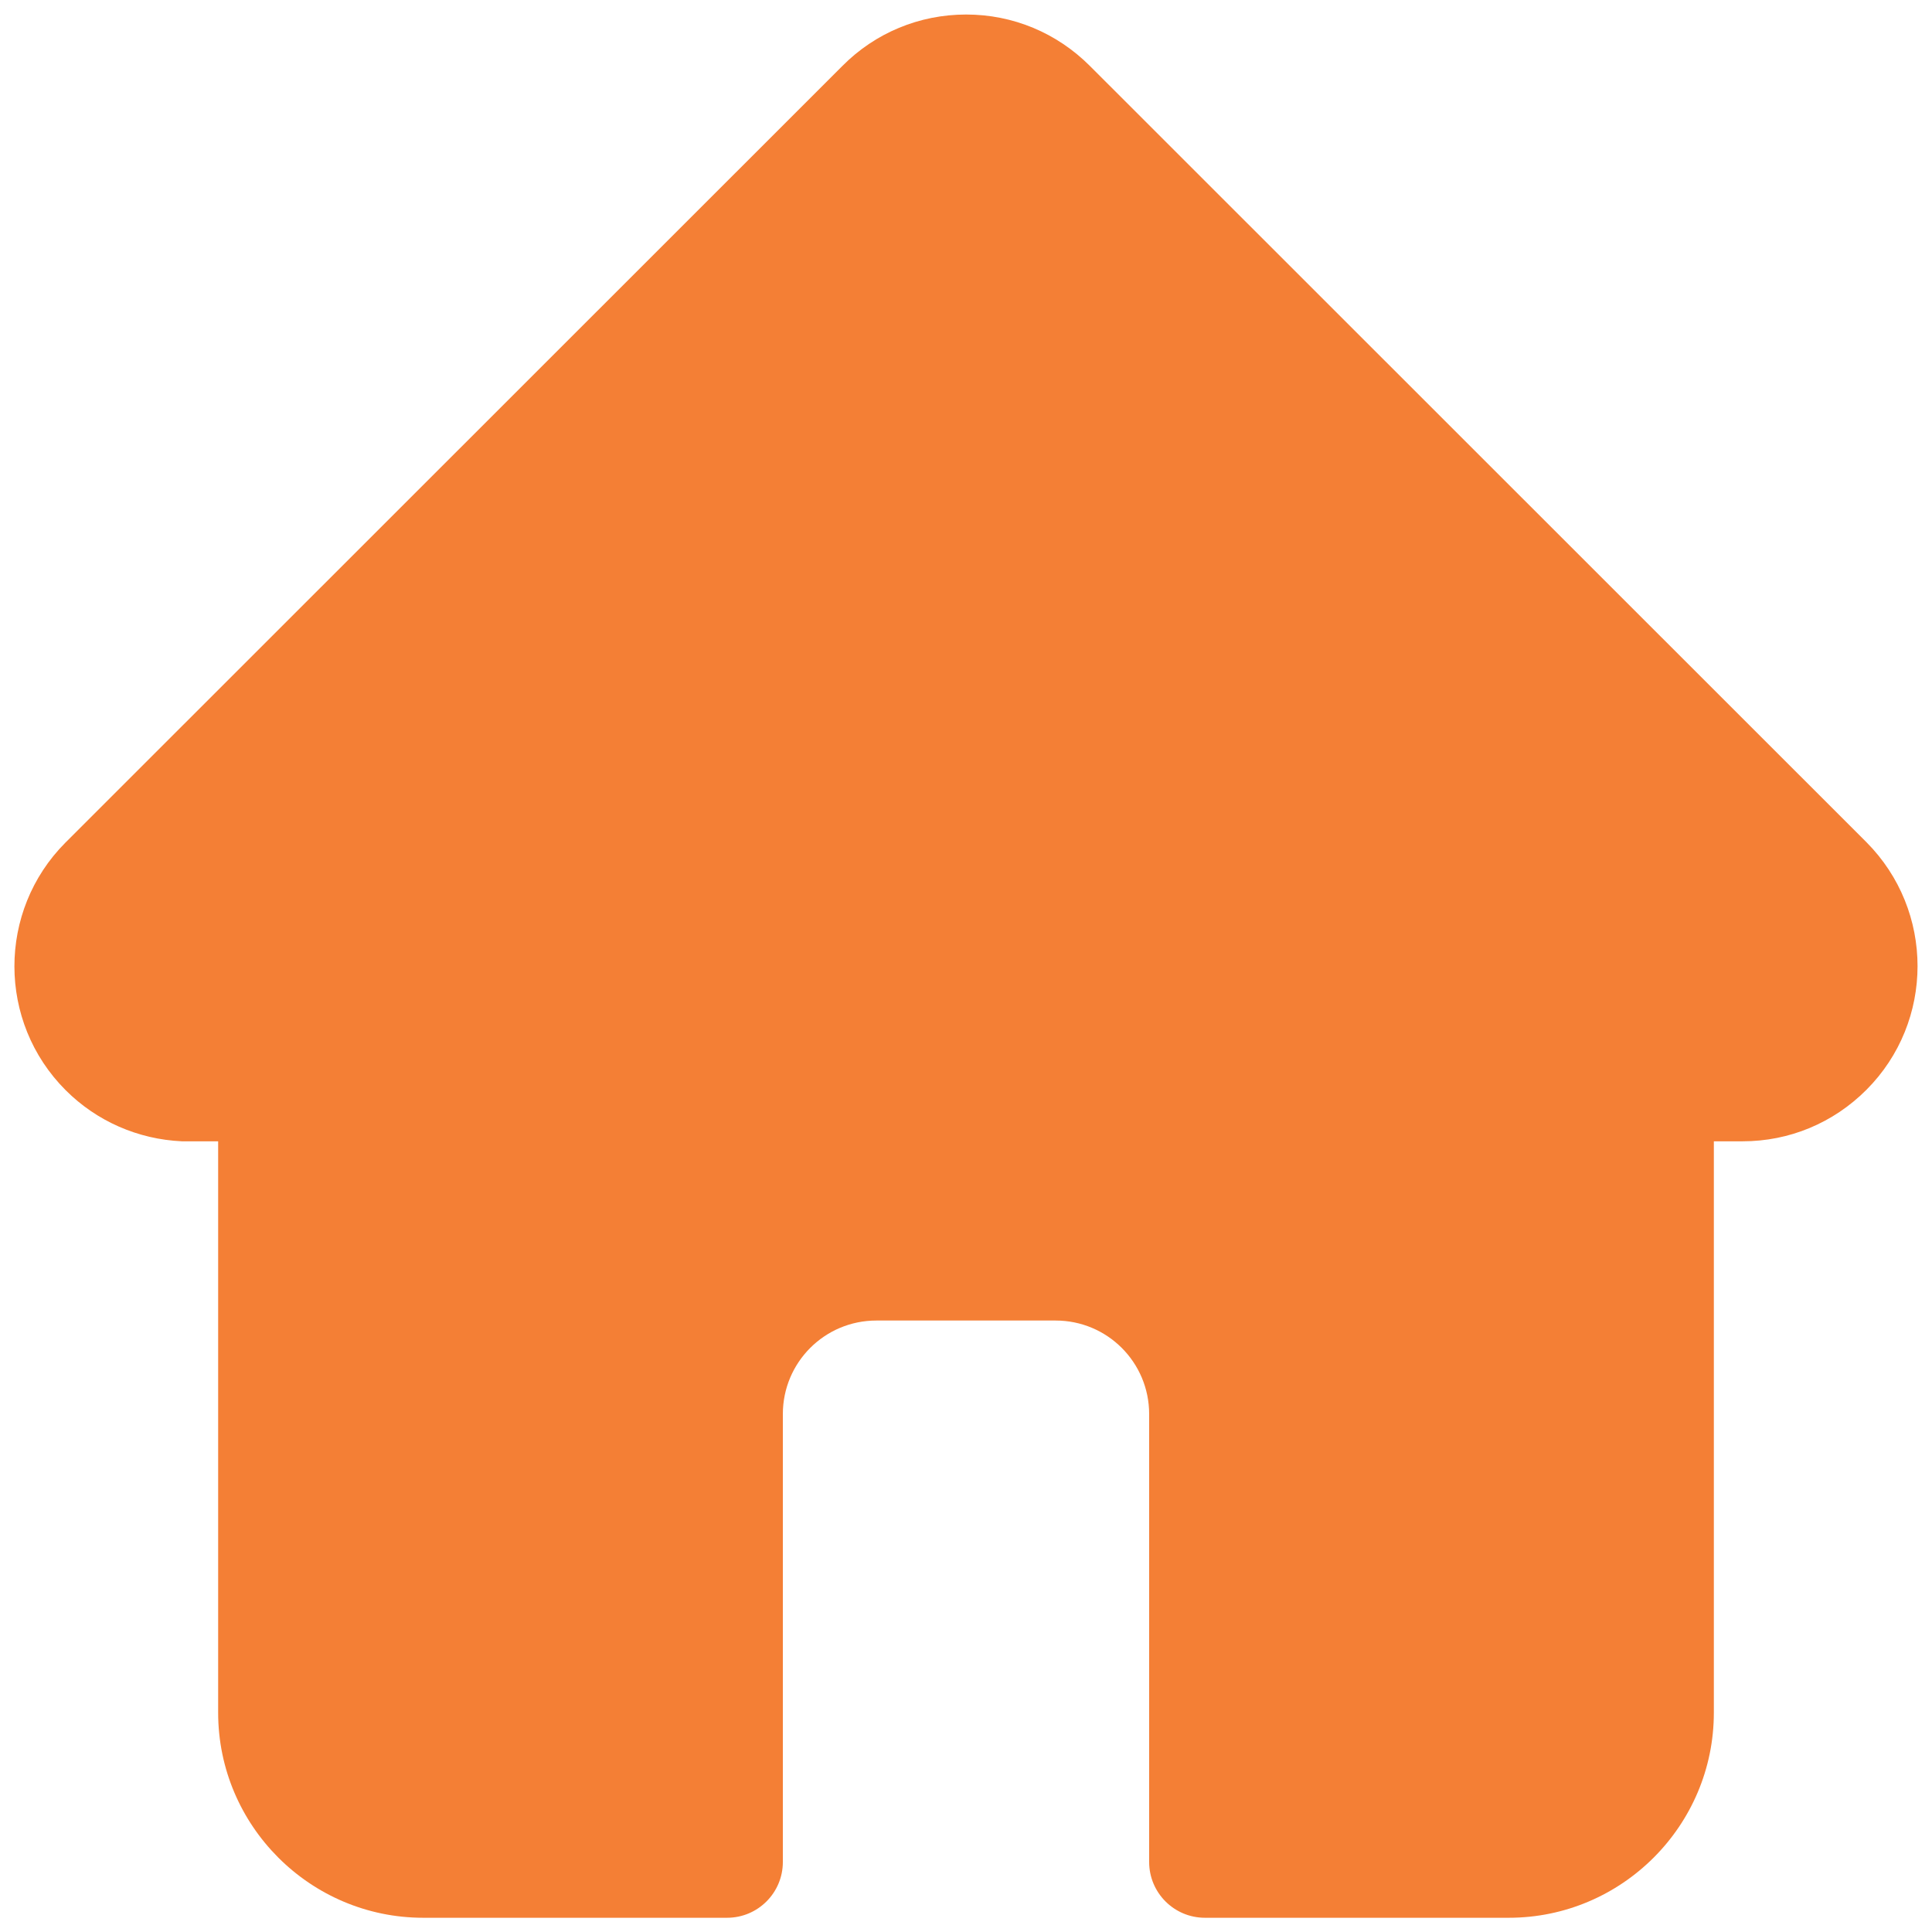
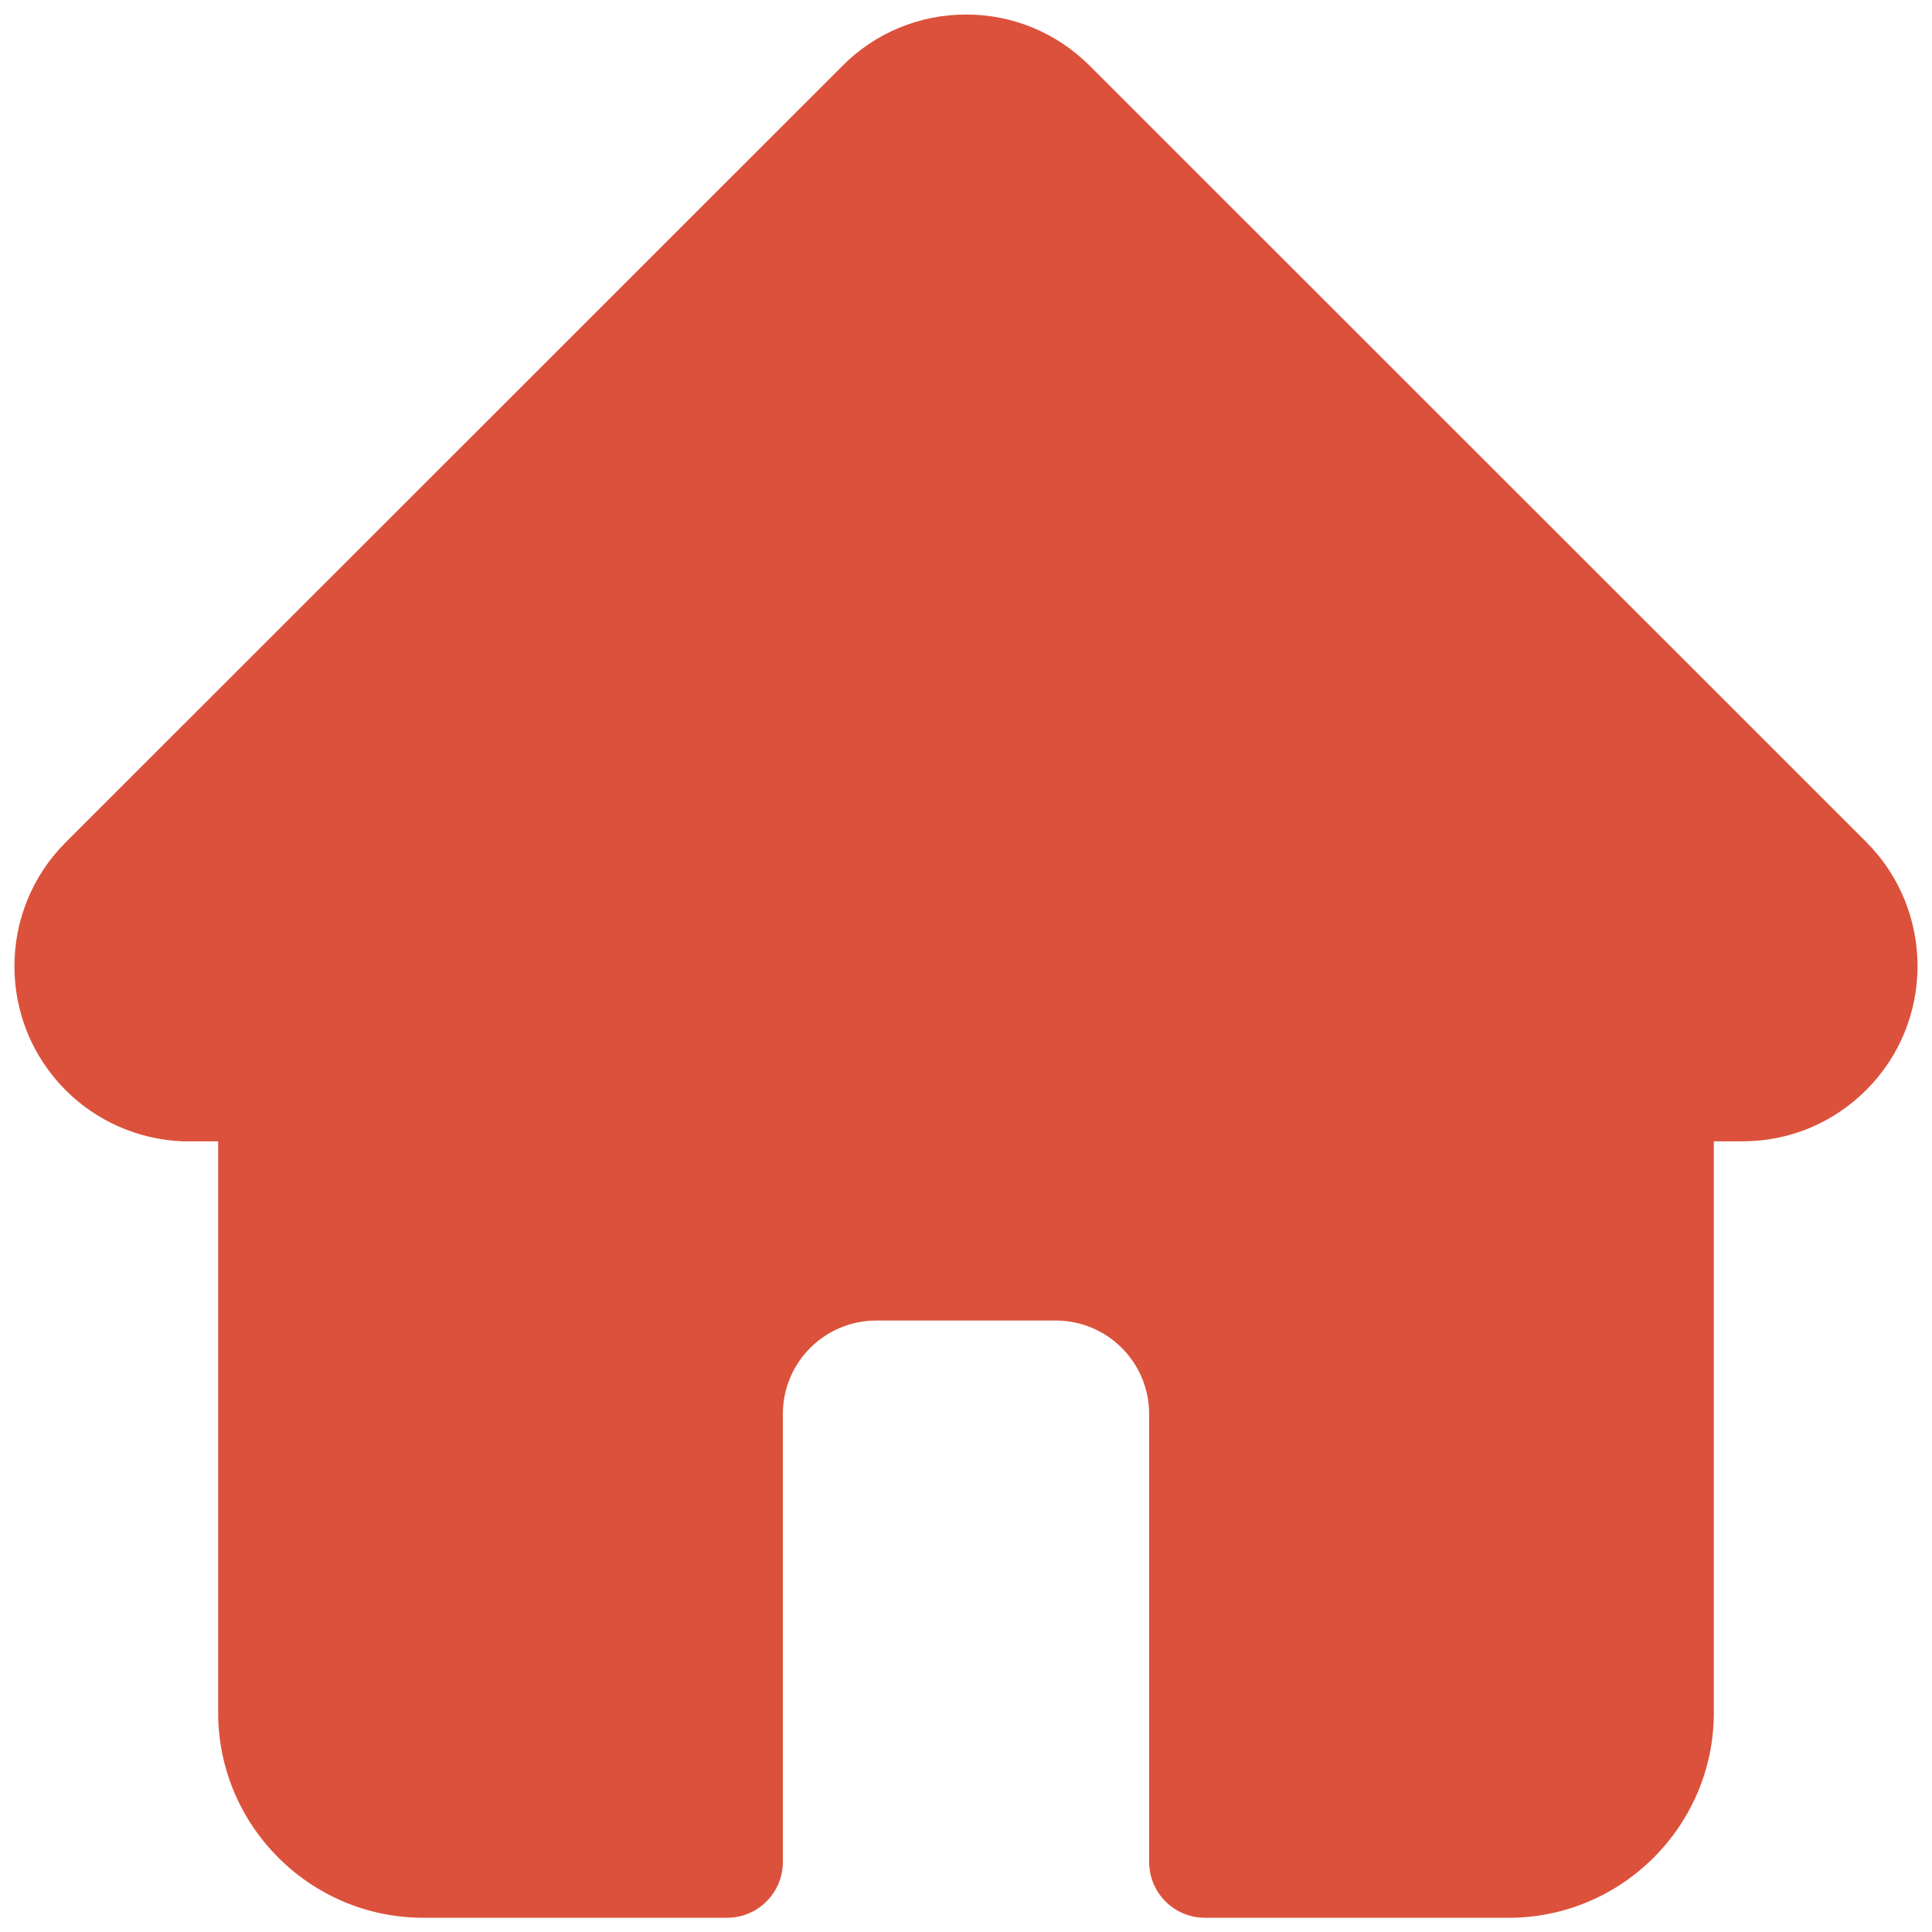
<svg xmlns="http://www.w3.org/2000/svg" id="Livello_2" data-name="Livello 2" viewBox="0 0 66.5 66.51">
  <defs>
    <style>
      .cls-1 {
-         fill: #f47f35;
+         fill: #dc513b;
        stroke: none;
        stroke-miterlimit: 0;
      }
    </style>
  </defs>
  <g id="Livello_1-2" data-name="Livello 1">
    <path class="cls-1" d="M64.25,28.99s0,0,0,0L37.52,2.27c-1.14-1.14-2.65-1.77-4.26-1.77s-3.13,.63-4.26,1.77L2.28,28.98s-.02,.02-.03,.03c-2.34,2.35-2.34,6.17,.01,8.52,1.07,1.07,2.49,1.69,4,1.76,.06,0,.12,0,.19,0h1.06v19.67c0,3.89,3.17,7.06,7.06,7.06h10.46c1.06,0,1.92-.86,1.92-1.92v-15.42c0-1.78,1.44-3.22,3.22-3.22h6.17c1.78,0,3.22,1.44,3.22,3.22v15.42c0,1.06,.86,1.92,1.92,1.92h10.46c3.89,0,7.06-3.17,7.06-7.06v-19.67h.99c1.61,0,3.12-.63,4.26-1.77,2.35-2.35,2.35-6.17,0-8.53Z" />
  </g>
</svg>
